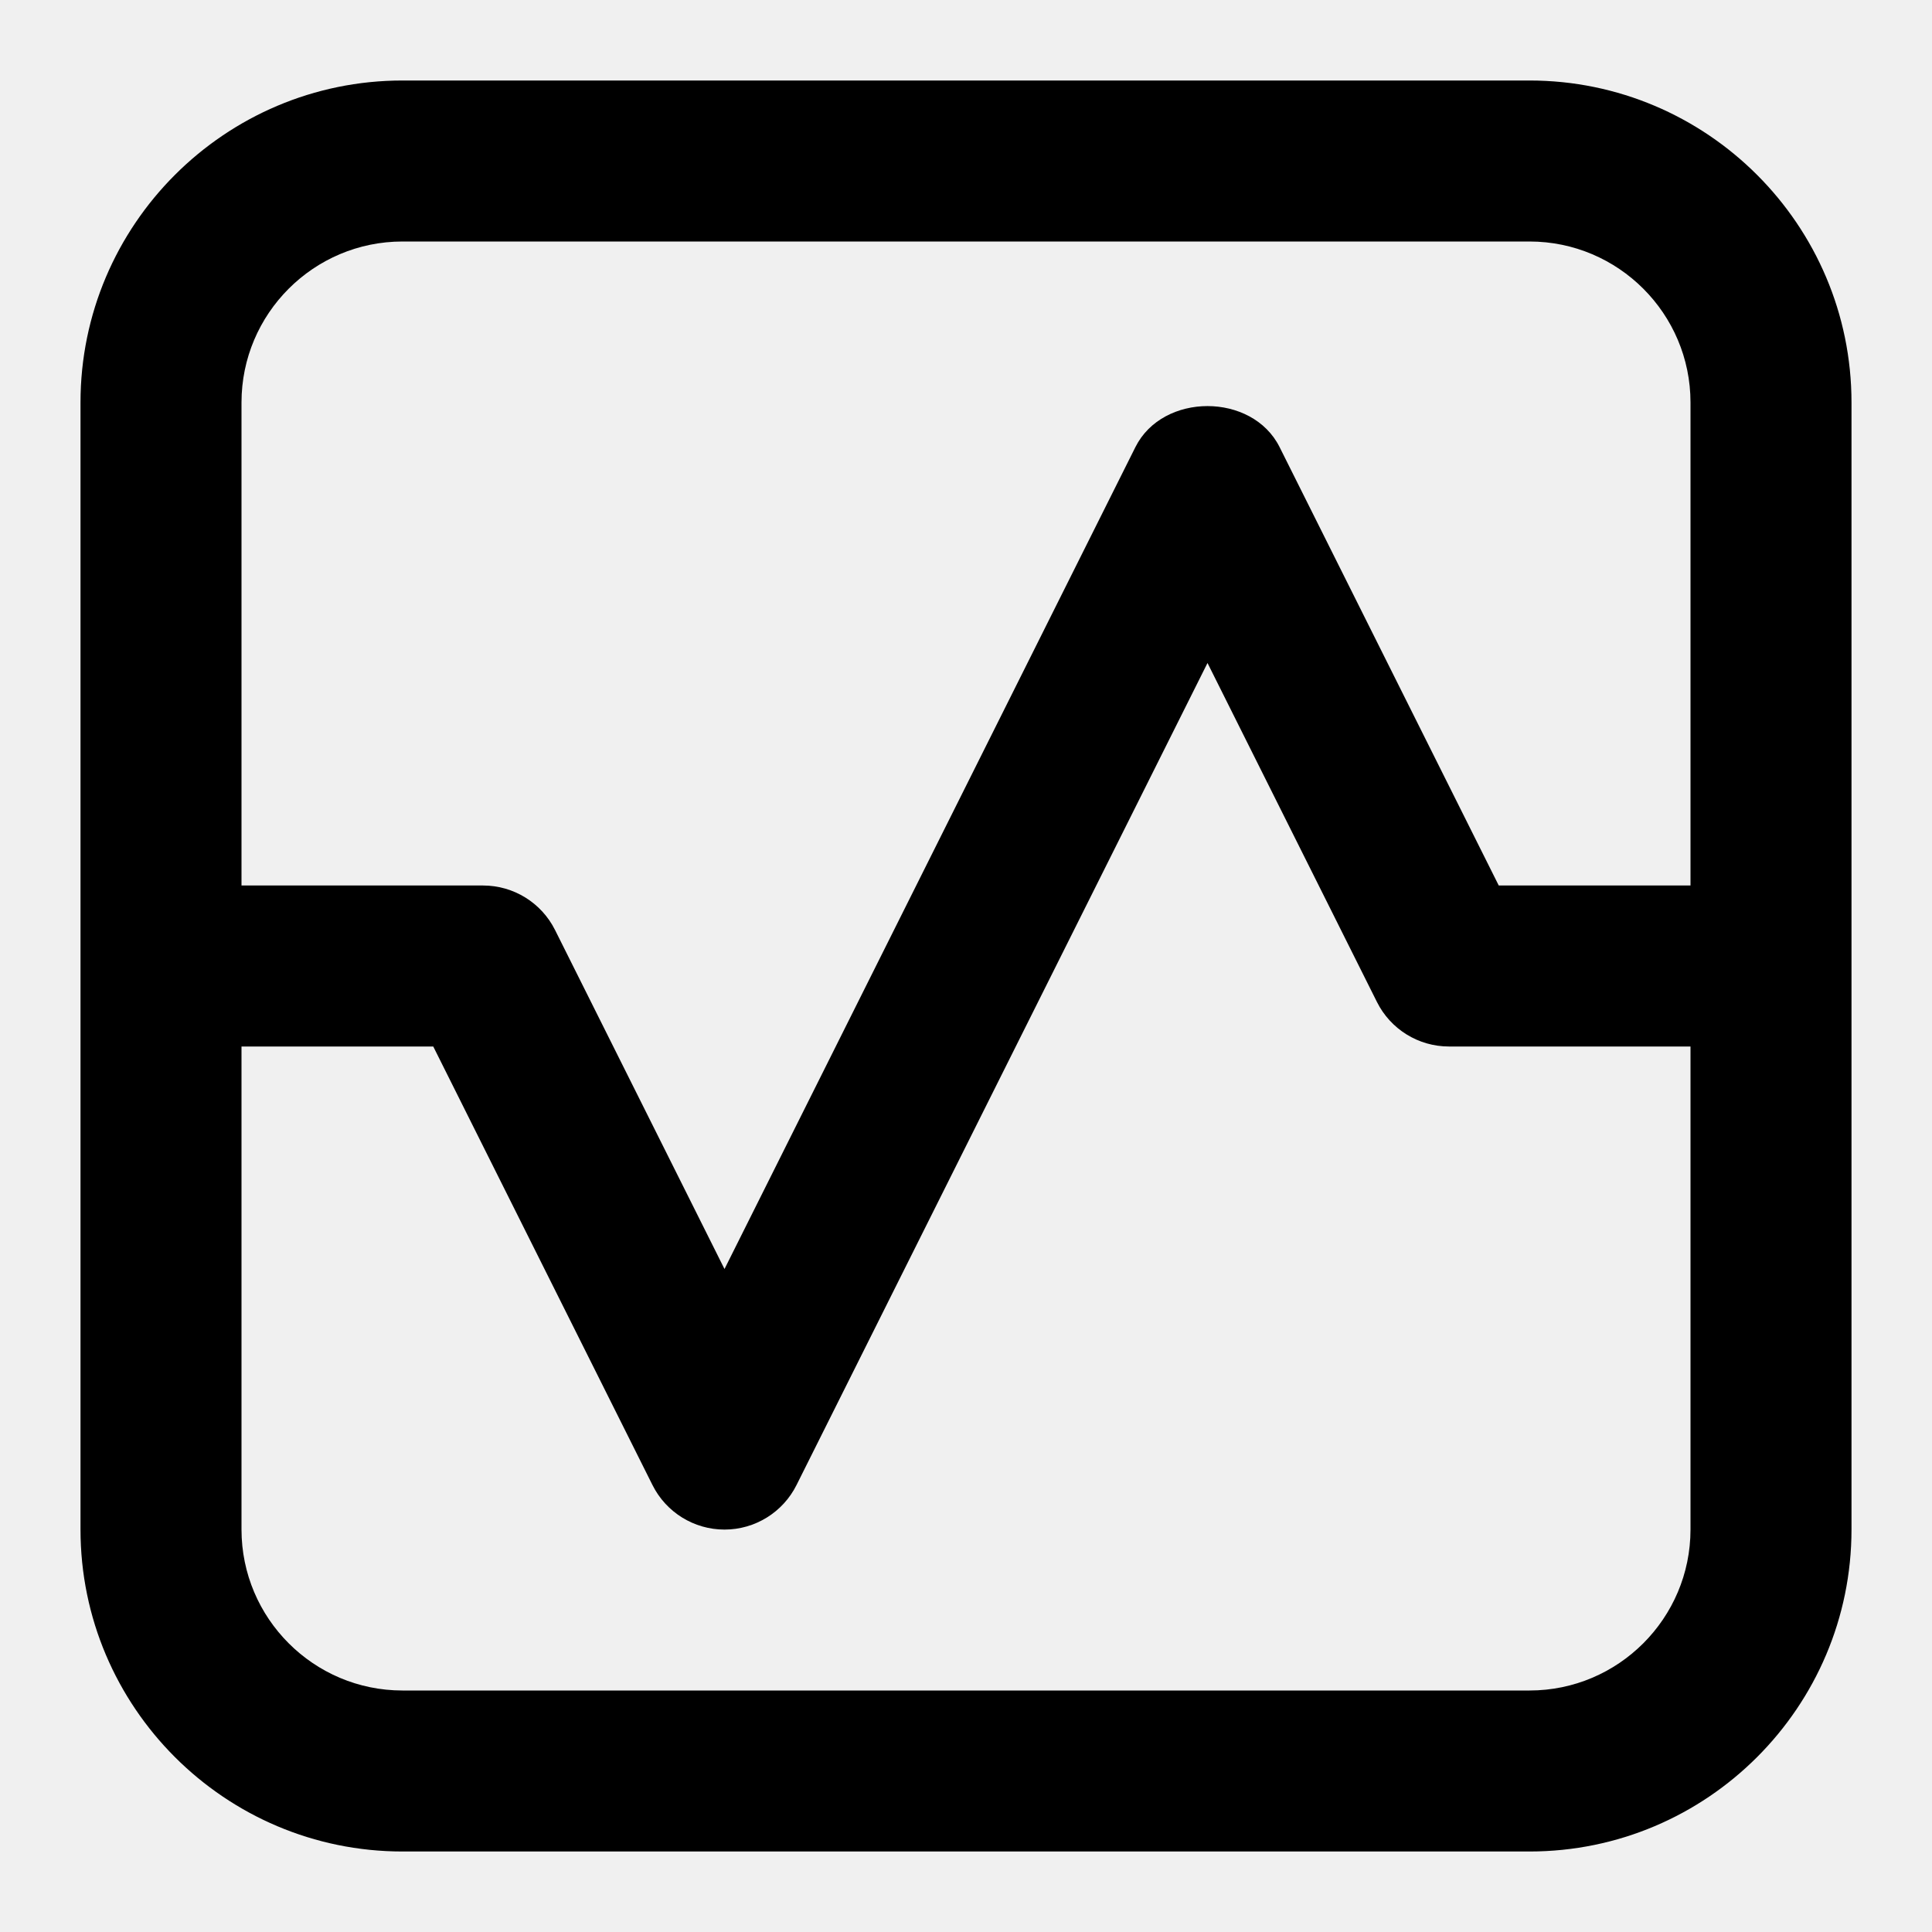
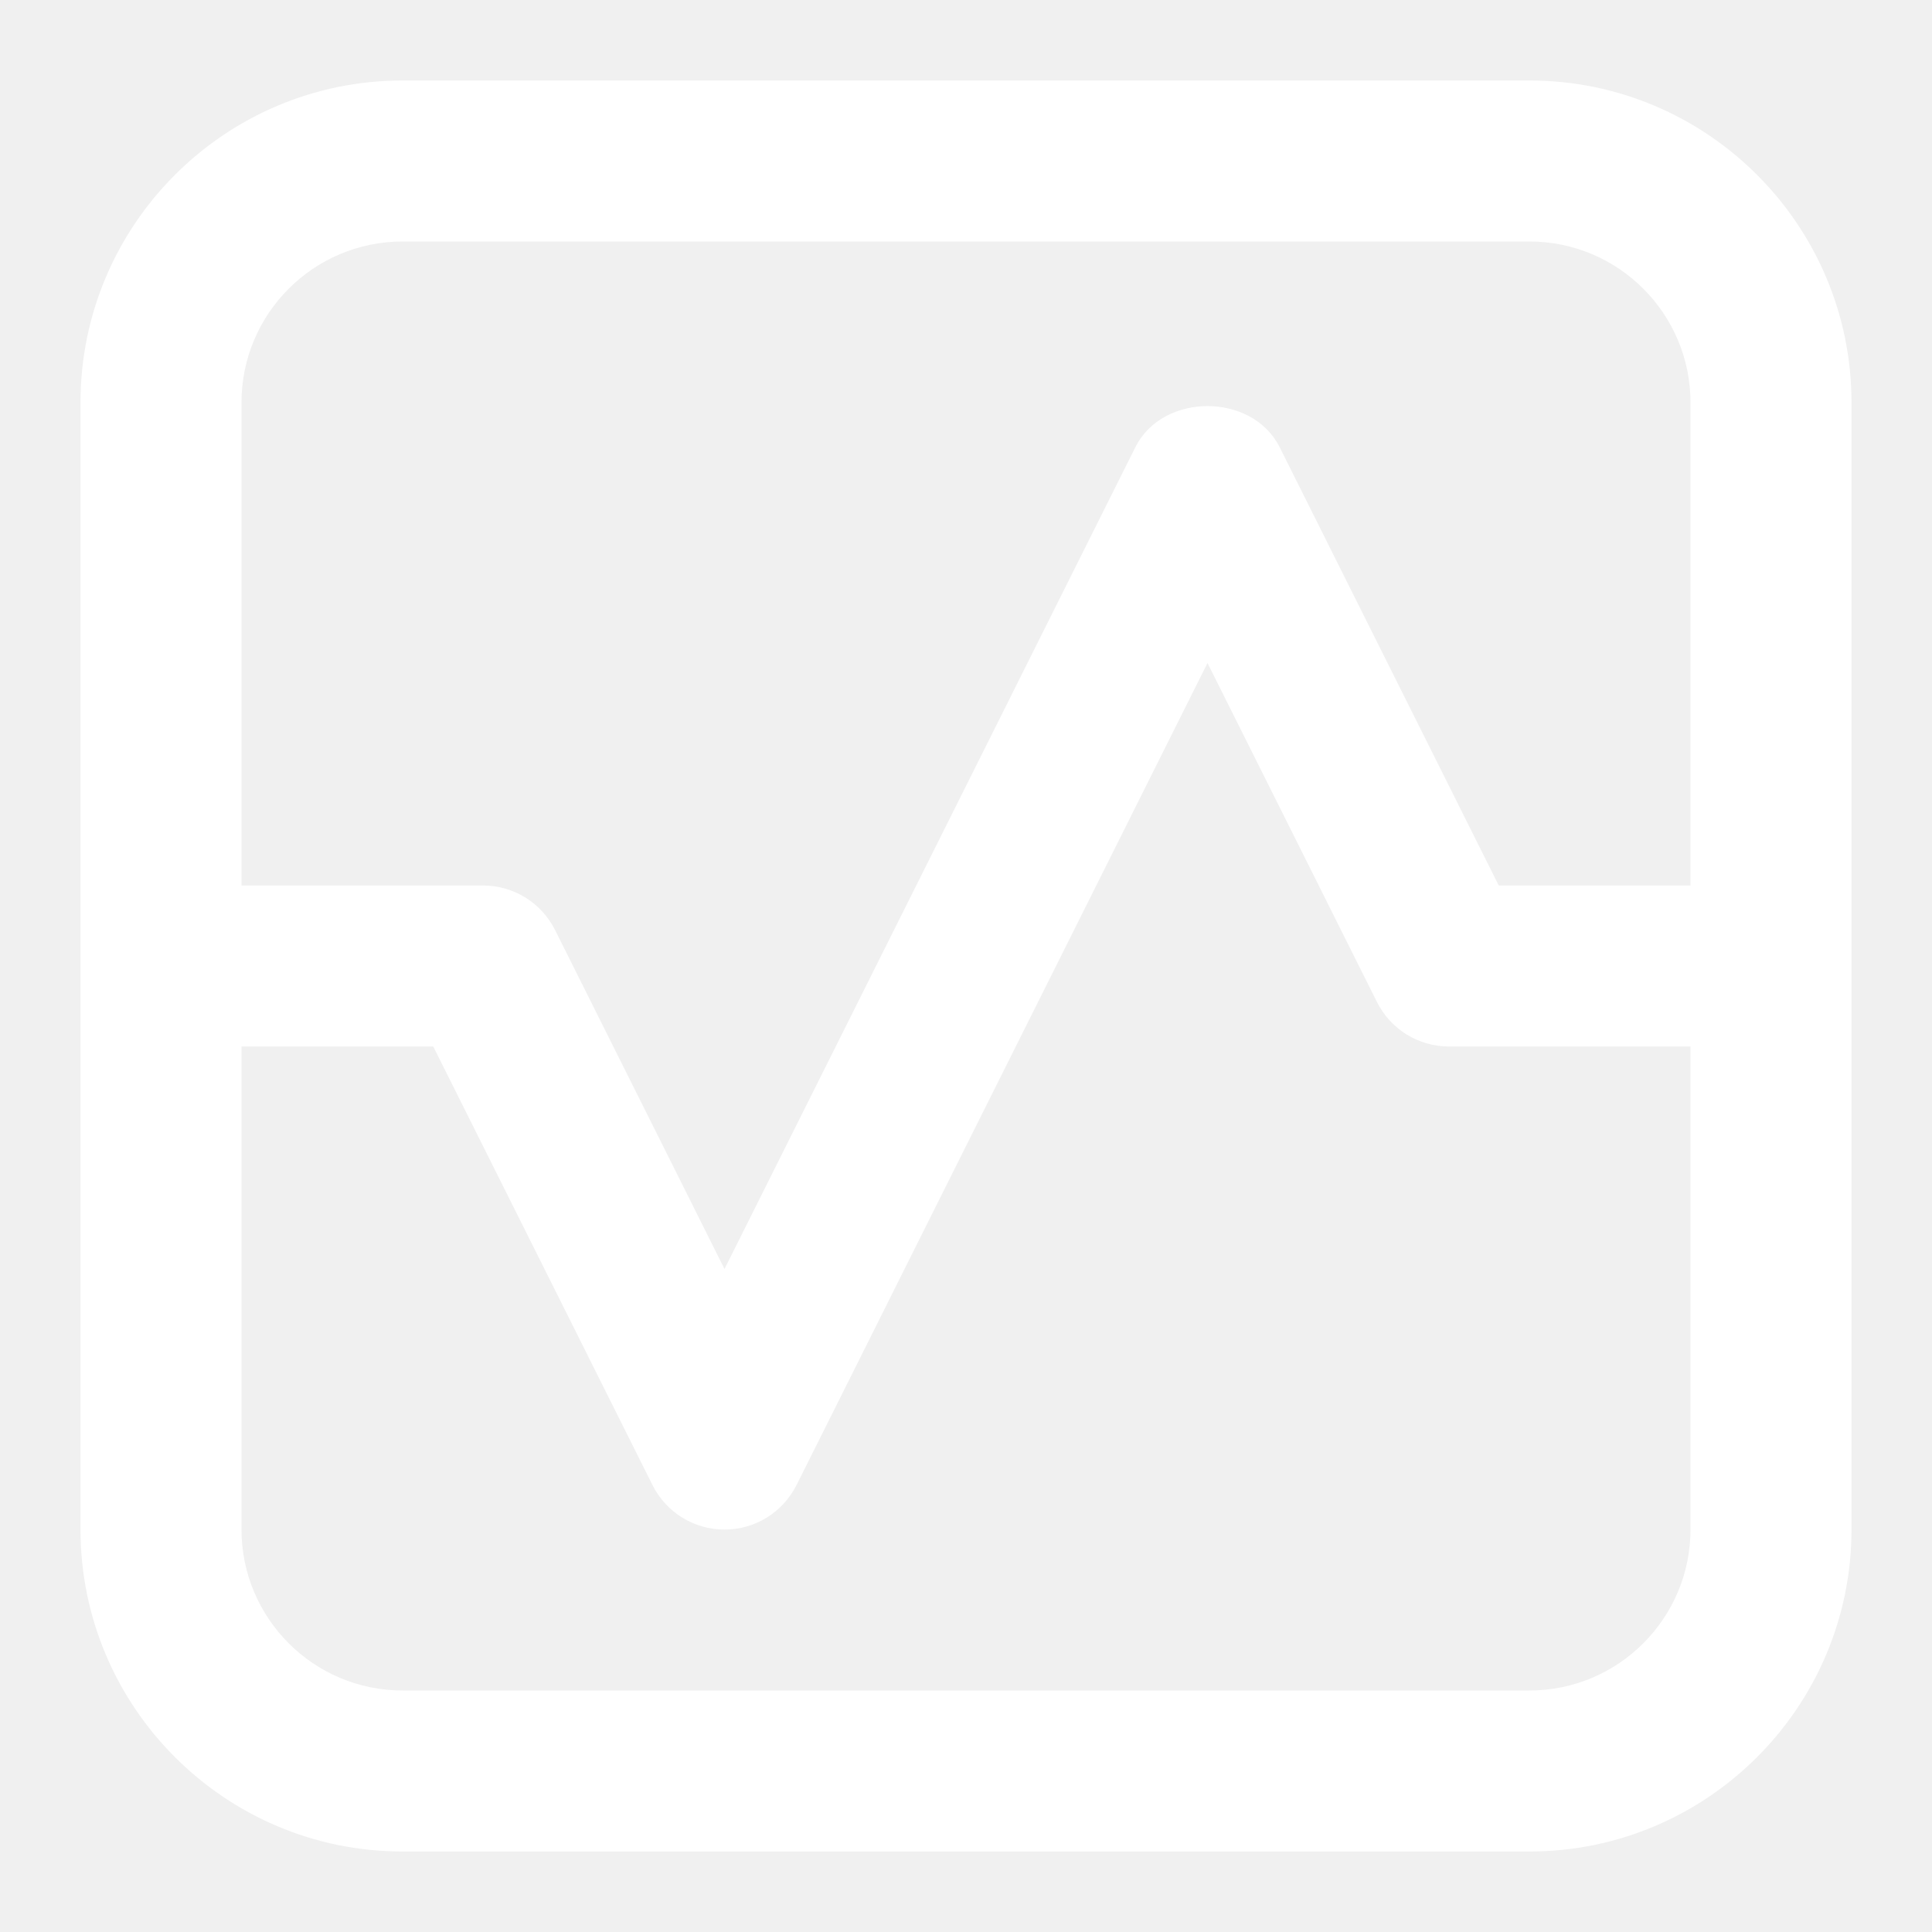
- <svg xmlns="http://www.w3.org/2000/svg" aria-label="Your activity" class="x1lliihq x1n2onr6 x5n08af" fill="currentColor" height="18" role="img" viewBox="0 0 24 24" width="18">
+ <svg xmlns="http://www.w3.org/2000/svg" aria-label="Your activity" class="x1lliihq x1n2onr6 x5n08af" fill="white" height="18" role="img" viewBox="0 0 24 24" width="18">
  <path d="M19 1H5C2.794 1 1 2.794 1 5v14c0 2.206 1.794 4 4 4h14c2.206 0 4-1.794 4-4V5c0-2.206-1.794-4-4-4ZM5 3h14c1.103 0 2 .897 2 2v6h-2.382l-2.723-5.447c-.34-.678-1.45-.678-1.79 0L9 15.764l-2.105-4.211A1 1 0 0 0 6 11H3V5c0-1.103.897-2 2-2Zm14 18H5c-1.103 0-2-.897-2-2v-6h2.382l2.723 5.447a1 1 0 0 0 1.79 0L15 8.236l2.105 4.211A1 1 0 0 0 18 13h3v6c0 1.103-.897 2-2 2Z" />
</svg>
